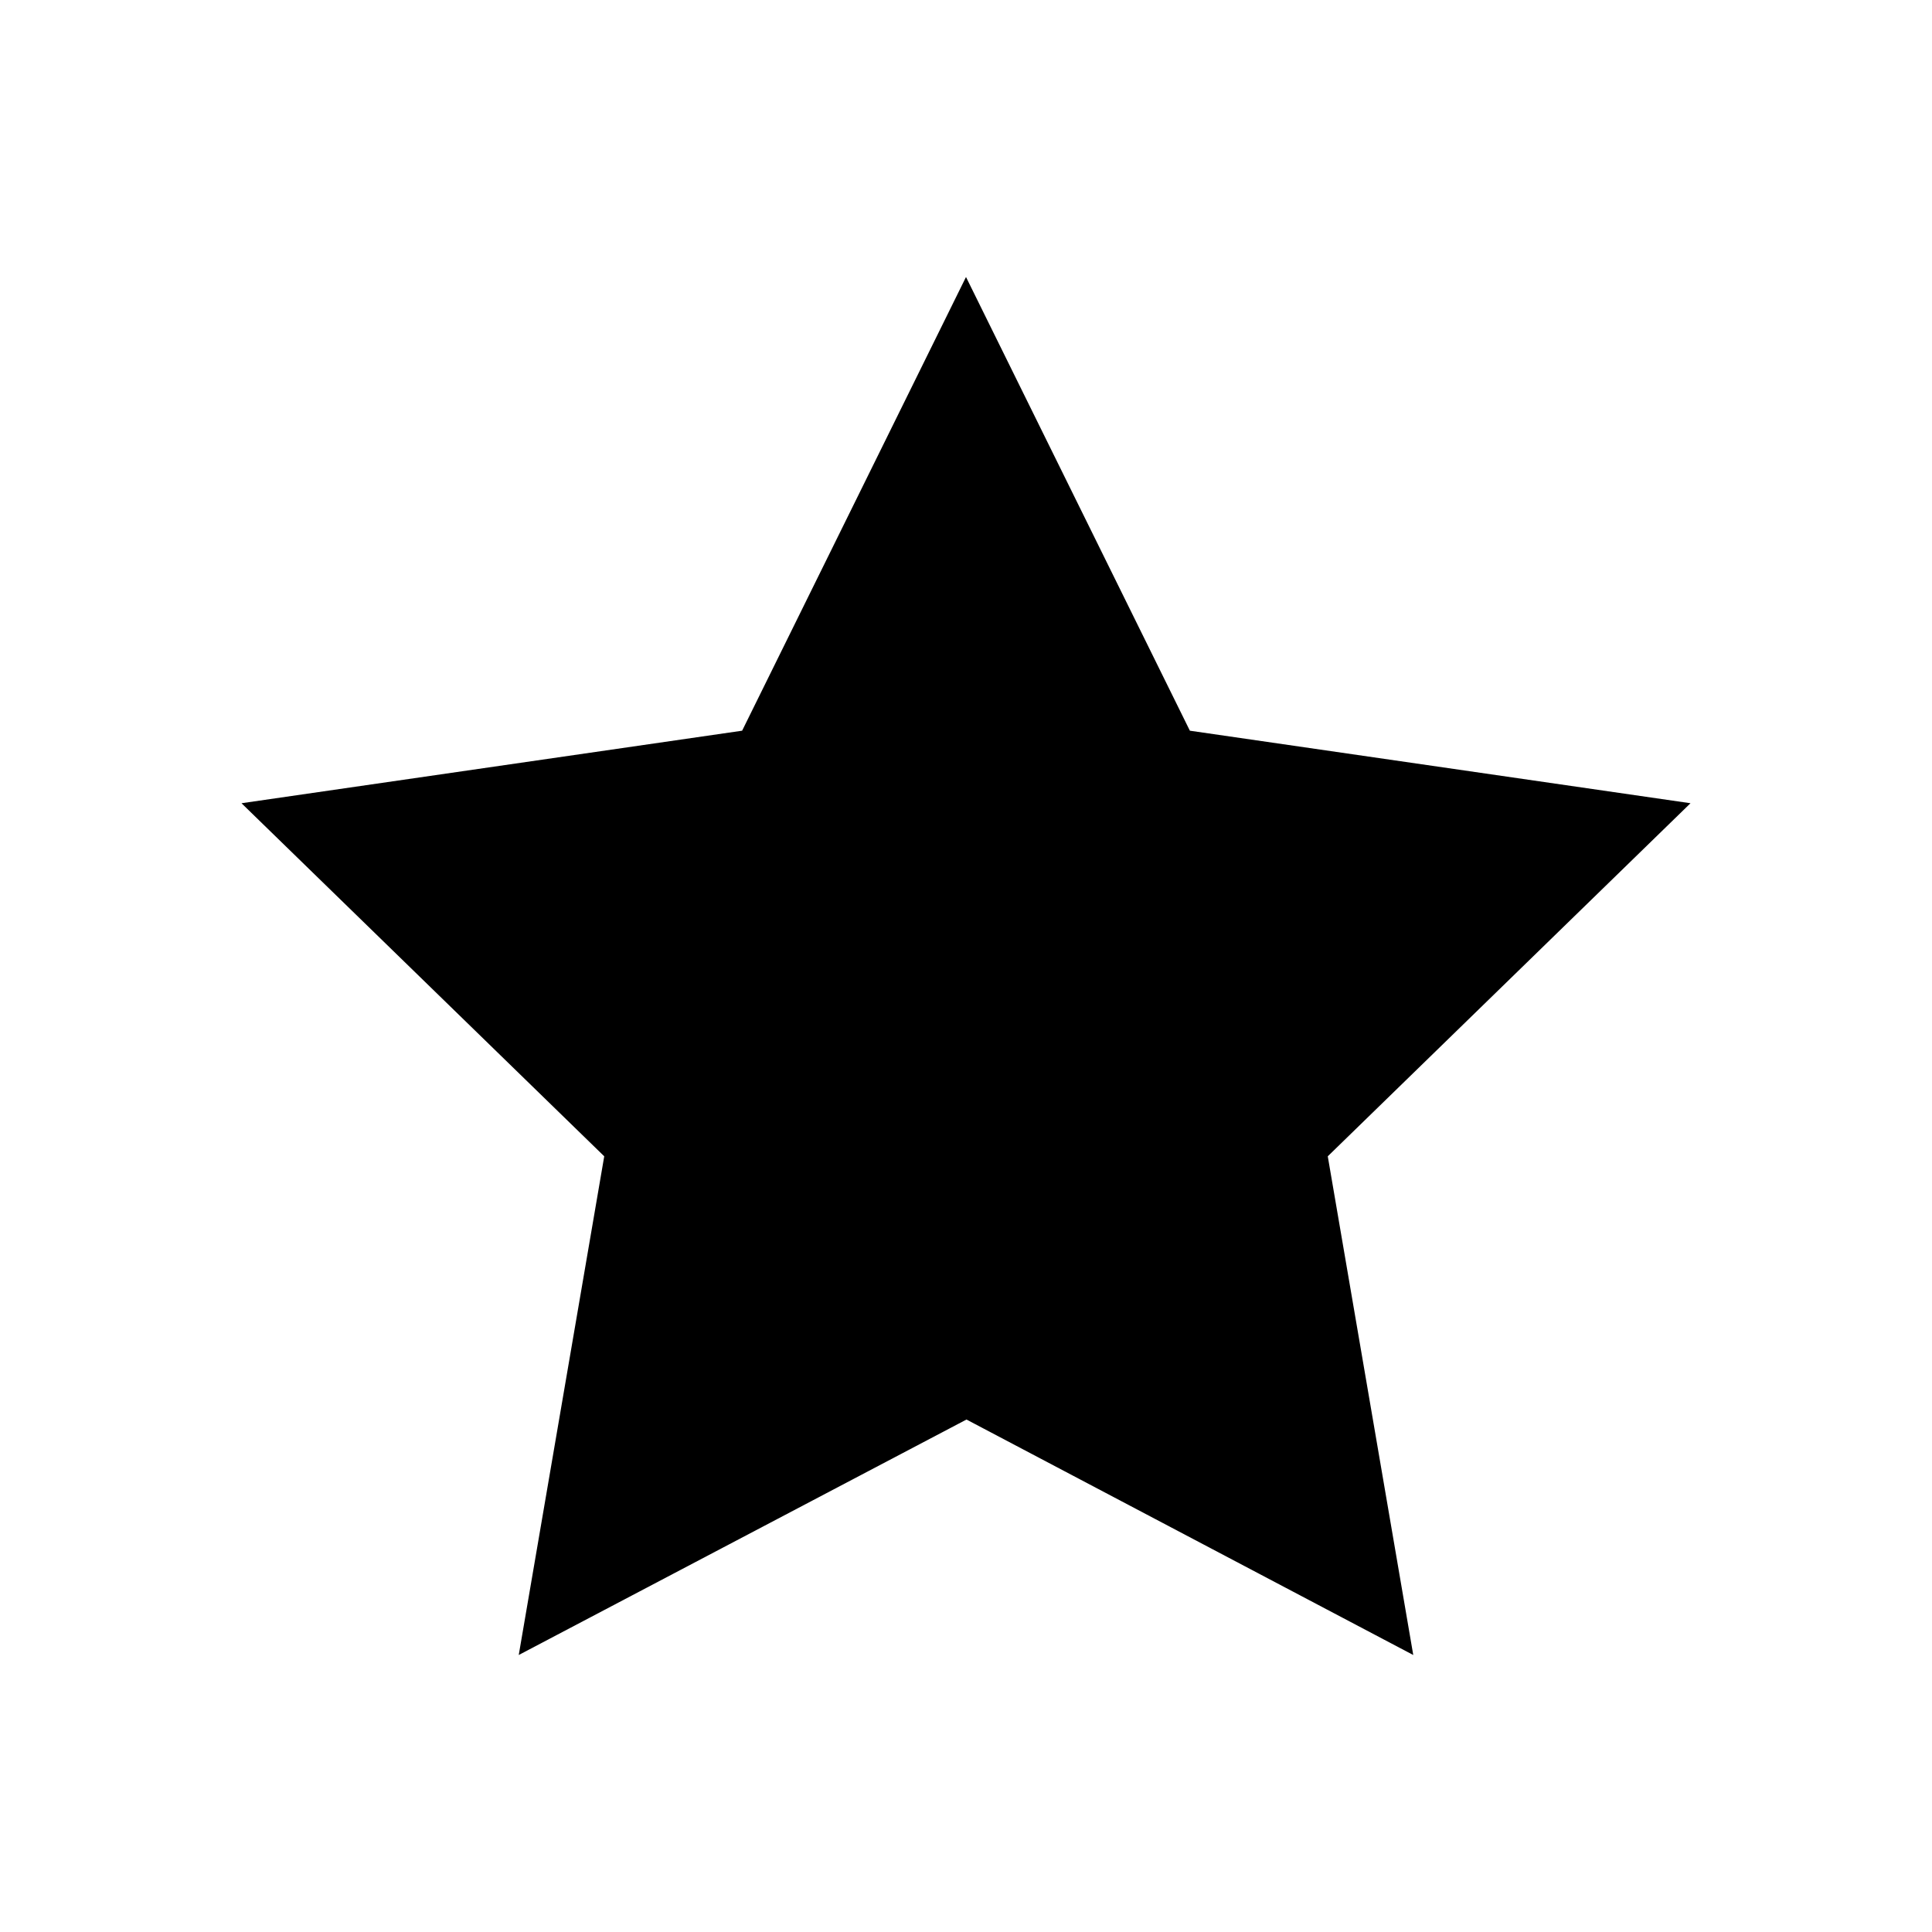
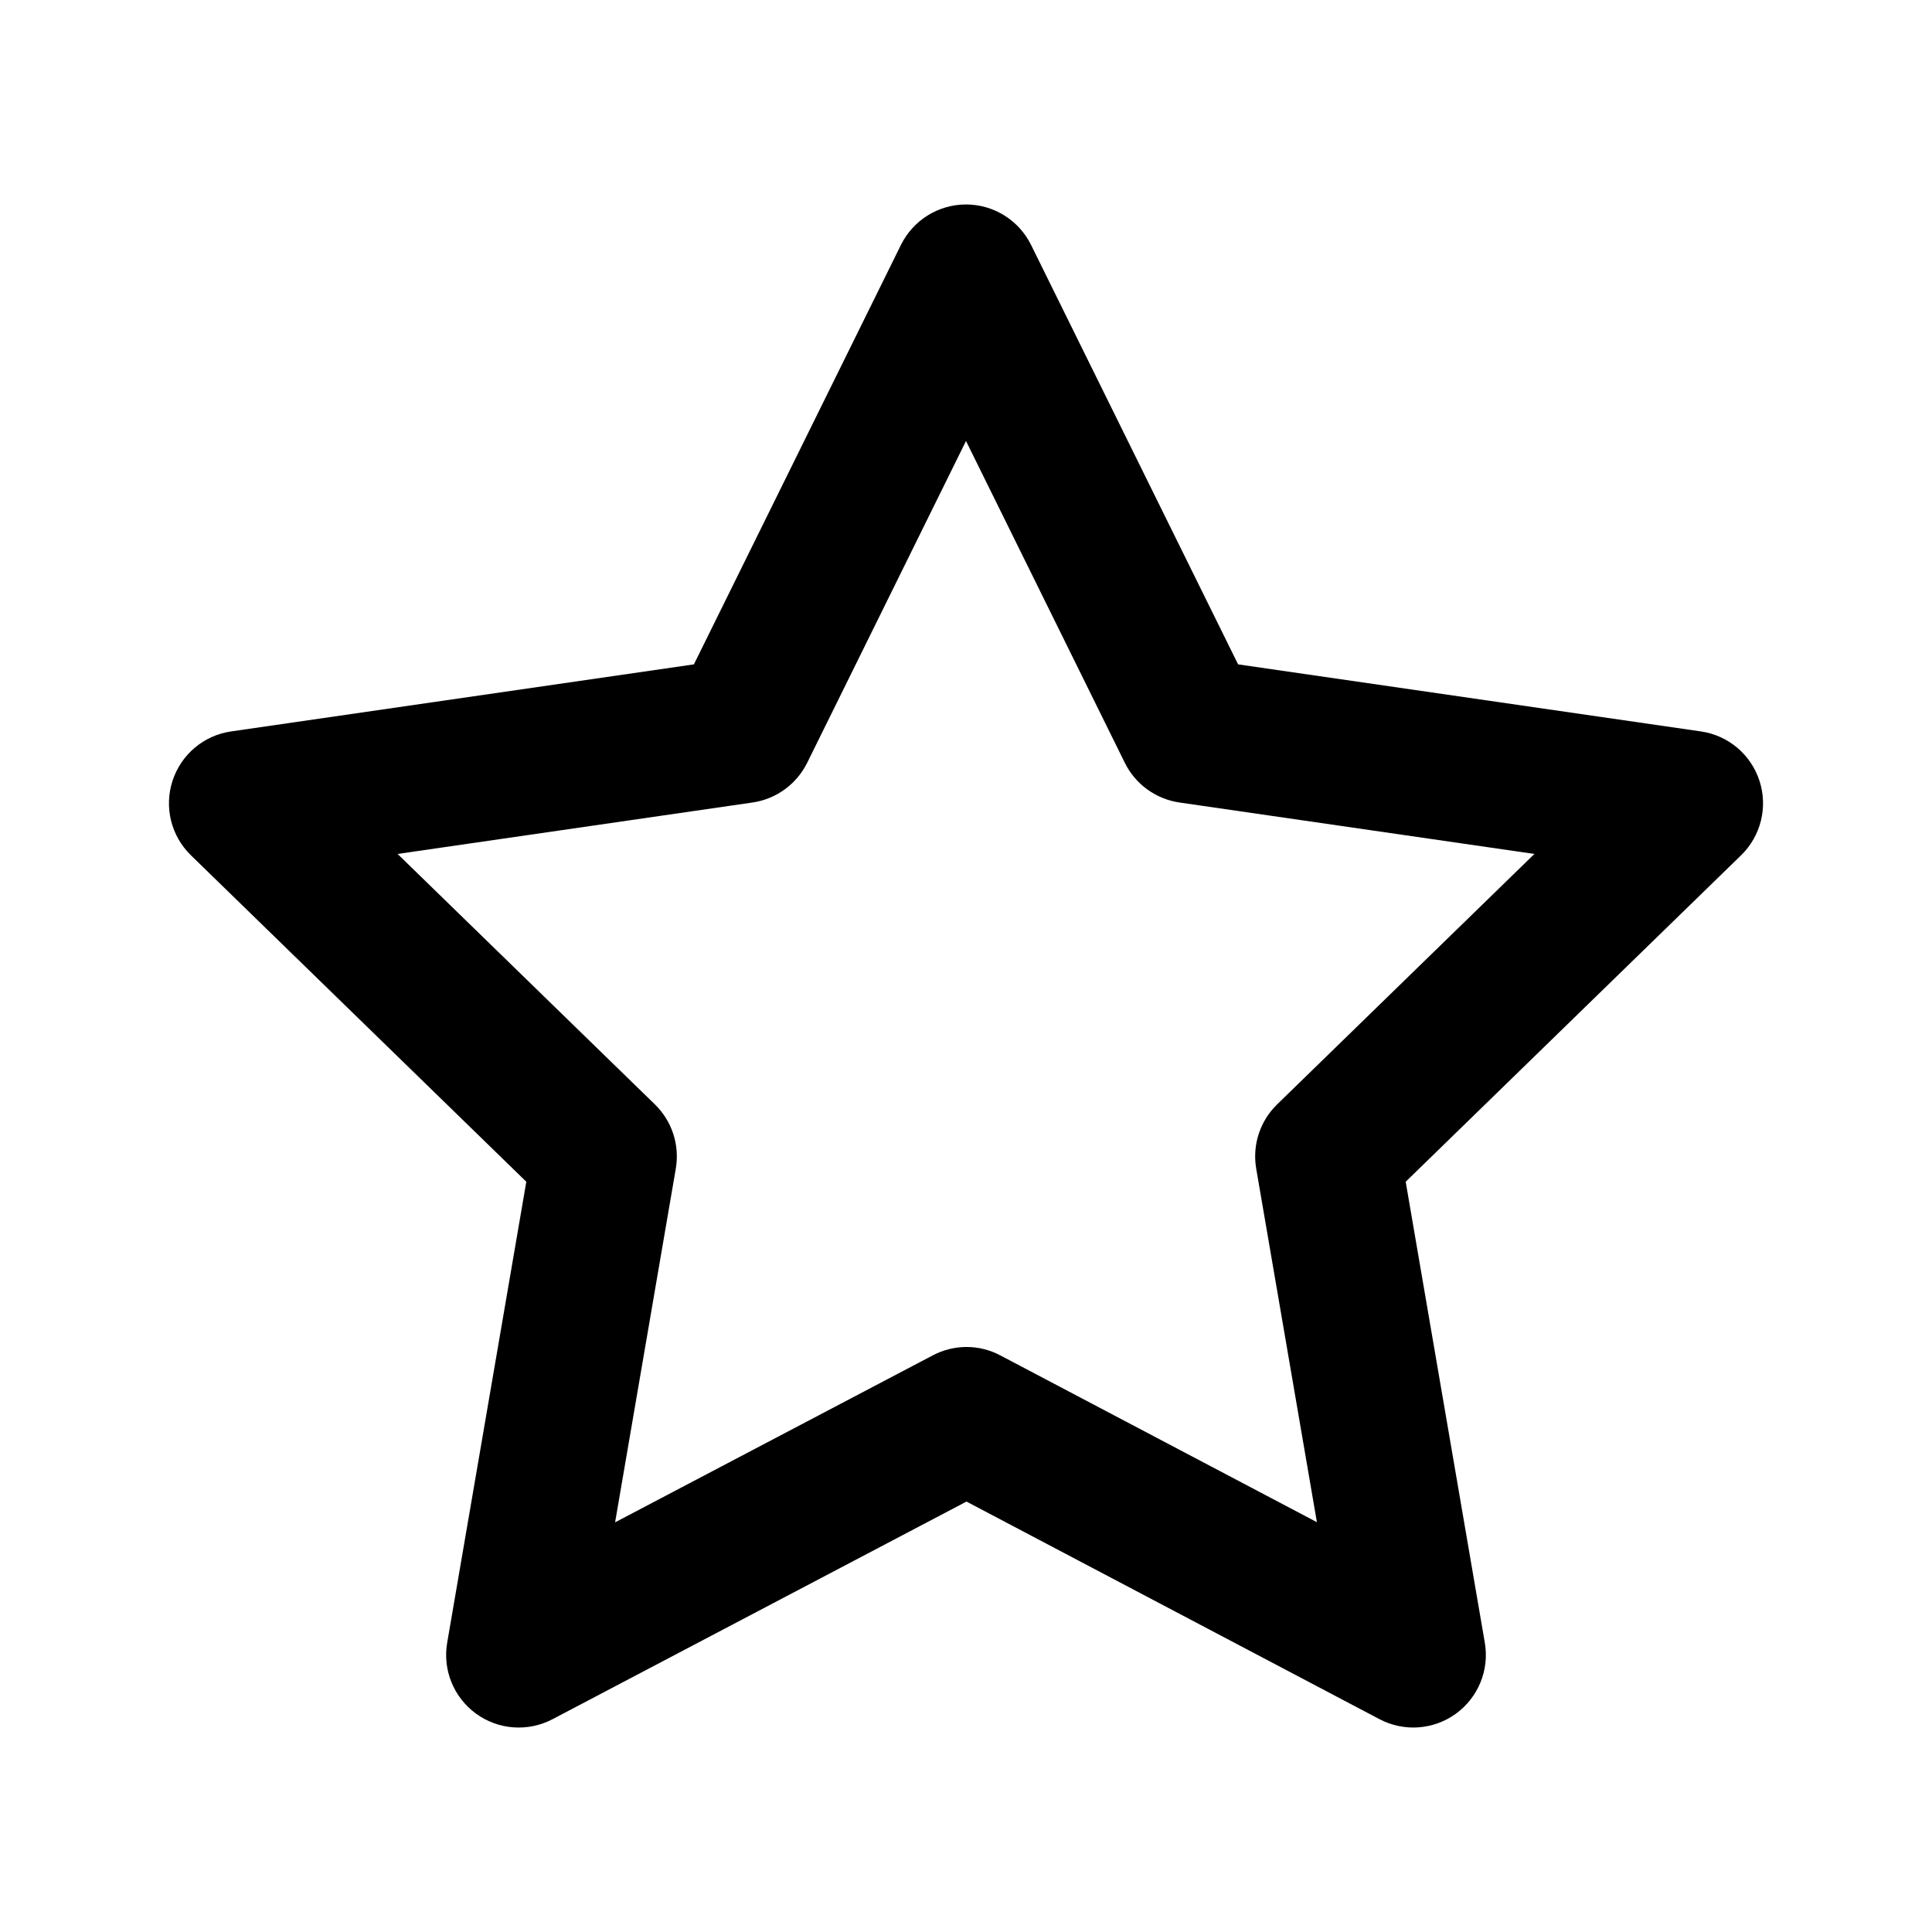
<svg xmlns="http://www.w3.org/2000/svg" width="current" height="current" viewBox="0 0 24 24" fill="current">
-   <path d="M12.006 17.634L6.444 20.559L7.506 14.364L3 9.978L9.219 9.077L12 3.441L14.781 9.077L21 9.978L16.494 14.364L17.556 20.559L12.006 17.634Z" stroke="current" fill="current" stroke-width="1.803" stroke-linecap="round" stroke-linejoin="round" />
+   <path fill-rule="evenodd" clip-rule="evenodd" d="M12 2.54C12.343 2.54 12.656 2.735 12.808 3.042L15.38 8.253L21.129 9.086C21.469 9.135 21.751 9.373 21.857 9.7C21.963 10.026 21.875 10.384 21.629 10.624L17.462 14.68L18.445 20.407C18.503 20.745 18.363 21.087 18.086 21.288C17.808 21.49 17.44 21.516 17.136 21.356L12.006 18.653L6.863 21.357C6.559 21.516 6.191 21.49 5.914 21.288C5.636 21.086 5.497 20.745 5.555 20.407L6.538 14.68L2.371 10.624C2.125 10.384 2.037 10.026 2.143 9.7C2.249 9.373 2.531 9.135 2.871 9.086L8.62 8.253L11.192 3.042C11.344 2.735 11.657 2.54 12 2.54ZM12 5.478L10.027 9.476C9.895 9.742 9.642 9.926 9.348 9.969L4.939 10.608L8.135 13.719C8.348 13.926 8.445 14.224 8.395 14.517L7.641 18.911L11.587 16.837C11.85 16.698 12.164 16.698 12.426 16.837L16.359 18.909L15.605 14.517C15.555 14.224 15.652 13.926 15.865 13.719L19.061 10.608L14.652 9.969C14.358 9.926 14.104 9.742 13.973 9.476L12 5.478Z" fill="current" />
</svg>
